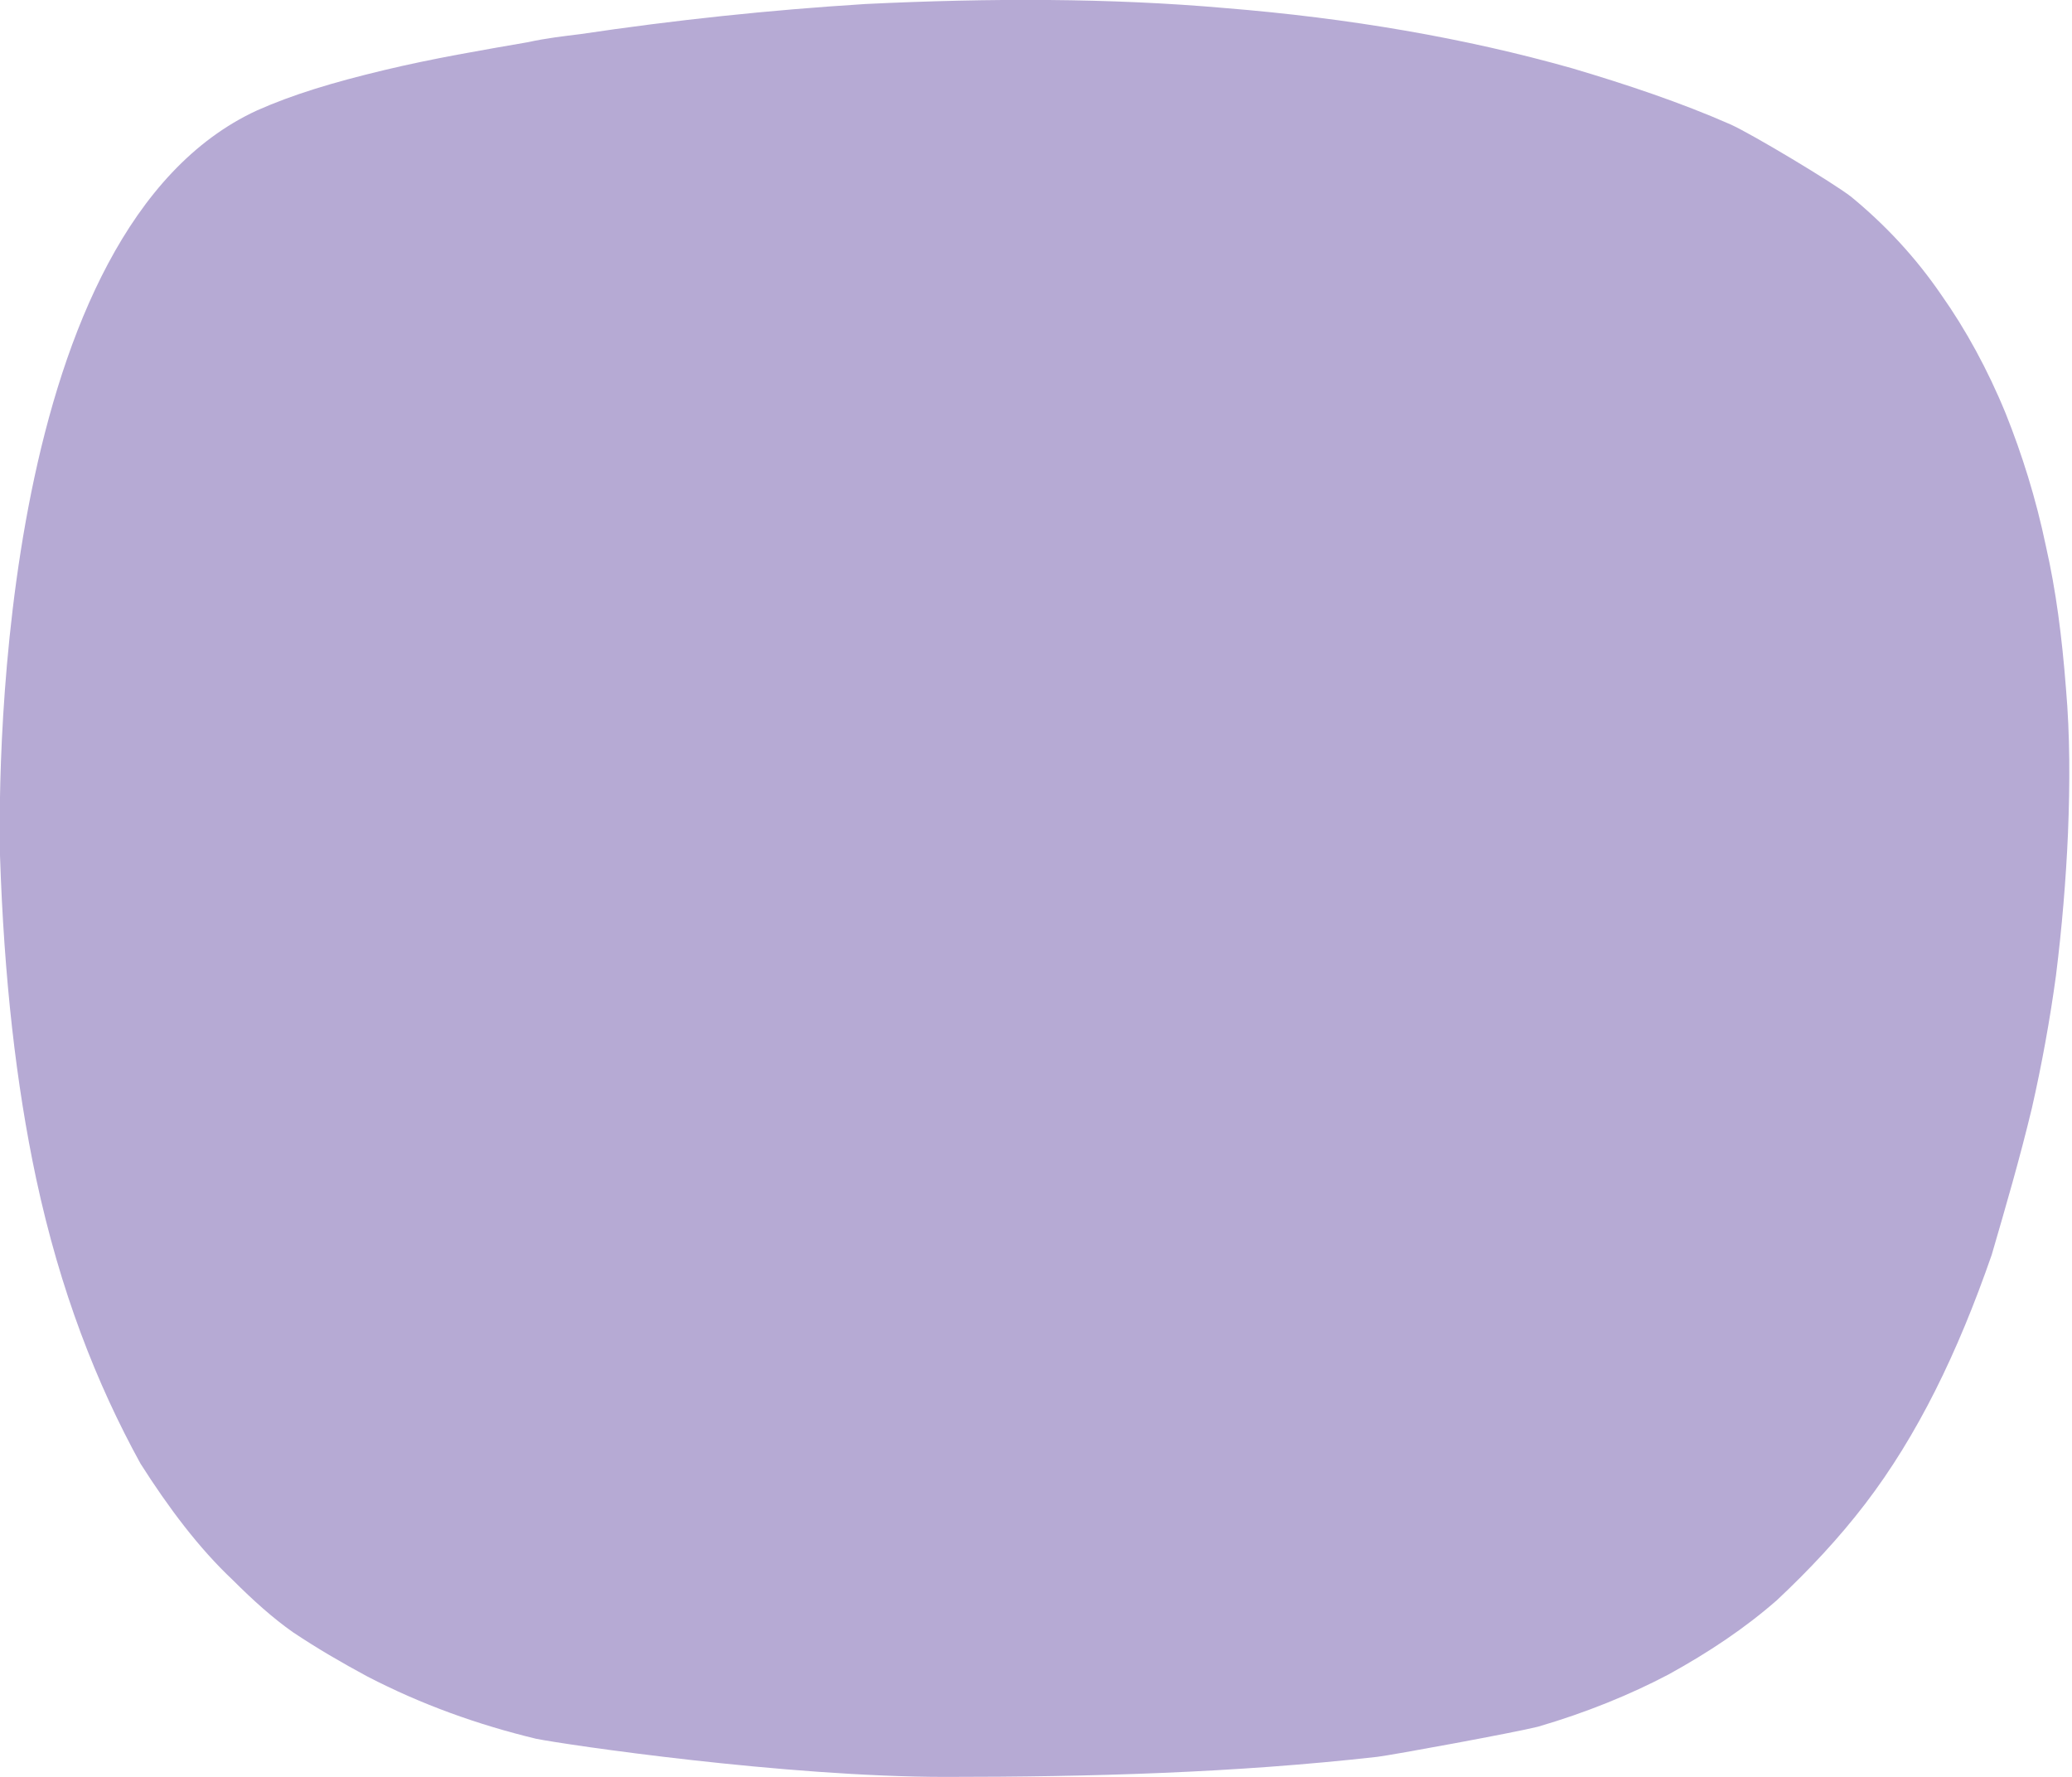
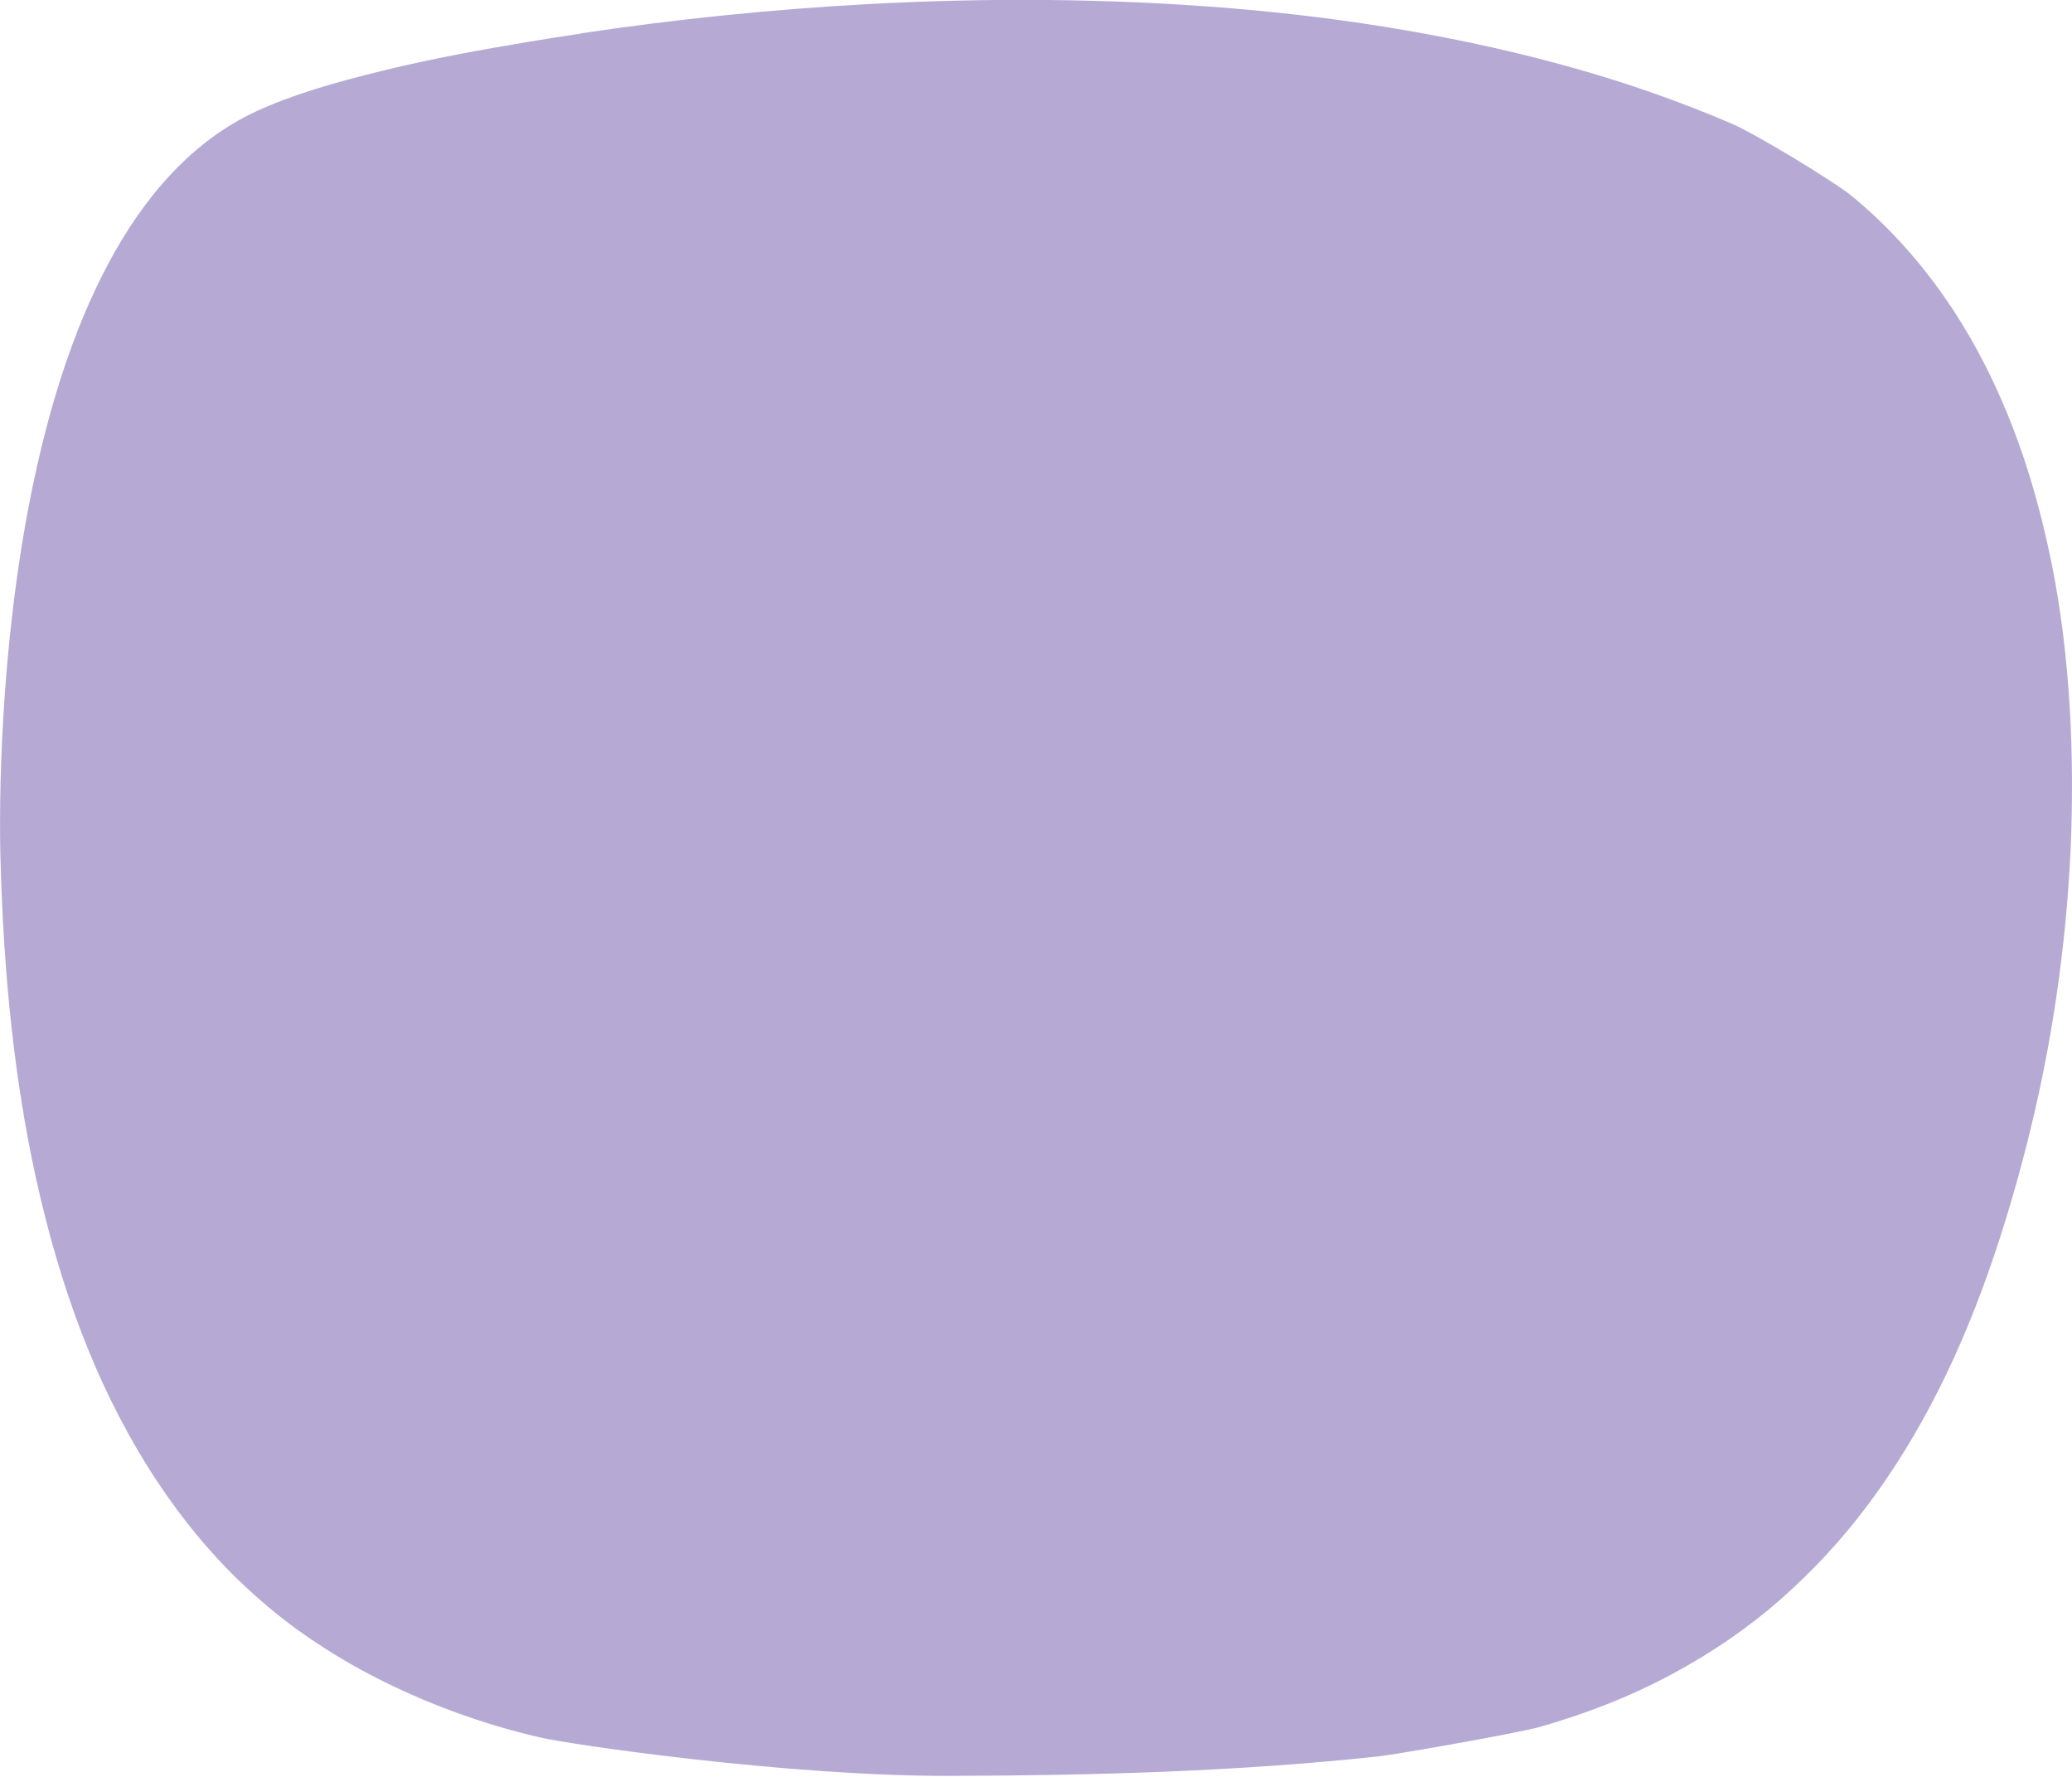
- <svg xmlns="http://www.w3.org/2000/svg" version="1.1" id="Capa_1" x="0px" y="0px" viewBox="0 0 103.2 88.5" style="enable-background:new 0 0 103.2 88.5;" xml:space="preserve">
-   <style type="text/css">
- 	.st0{fill:#B6AAD4;}
- </style>
-   <path class="st0" d="M28.9,1.7c4.7-0.7,9.4-1.2,14.2-1.5c6.2-0.3,12.2-0.3,17.9,0.2c6.2,0.5,12,1.5,17.3,3c2.7,0.8,5.4,1.7,7.9,2.8  c1.1,0.5,5.1,2.9,6,3.6c1.7,1.4,3.2,3,4.5,4.9c1.2,1.7,2.3,3.7,3.2,5.9c0.8,2,1.5,4.2,2,6.6c0.5,2.2,0.8,4.5,1,7.1  c0.2,2.3,0.2,4.7,0.1,7.2c-0.1,2.3-0.3,4.7-0.6,7.1c-0.3,2.2-0.7,4.4-1.2,6.6c-0.6,2.5-1.3,4.9-2,7.3c-1.7,4.9-3.7,9-6.3,12.4  c-1.3,1.7-2.8,3.3-4.4,4.8c-1.6,1.4-3.4,2.6-5.4,3.7c-1.9,1-4.1,1.9-6.5,2.6c-1.2,0.3-7.2,1.4-8,1.5c-7.1,0.8-14.3,1-21.5,1  c-8,0-18.9-1.6-20.4-1.9c-2.9-0.7-5.7-1.7-8.4-3.1c-1.3-0.7-2.5-1.4-3.7-2.2c-1-0.7-2-1.6-3-2.6c-1.7-1.6-3.2-3.6-4.6-5.8  C4.8,68.9,3,64.3,1.8,58.7c-1-4.7-1.6-10-1.8-16.1c-0.1-4.7,0-31.2,12.8-37.1c1.8-0.8,3.8-1.4,6.3-2c2.5-0.6,4.9-1,7.2-1.4  C27.2,1.9,28.1,1.8,28.9,1.7" />
+ <svg xmlns="http://www.w3.org/2000/svg" id="Capa_1" data-name="Capa 1" viewBox="0 0 103.19 88.46">
+   <defs>
+     <style>
+       .cls-1 {
+         fill: #b6aad4;
+       }
+     </style>
+   </defs>
+   <path class="cls-1" d="M28.94,1.66c4.67-.7,9.44-1.19,14.19-1.45,6.15-.34,12.18-.28,17.92,.18,6.21,.5,12.03,1.51,17.3,2.99,2.74,.77,5.41,1.71,7.92,2.79,1.12,.48,5.09,2.87,6,3.63,1.66,1.37,3.18,3.02,4.51,4.91,1.22,1.73,2.3,3.72,3.2,5.92,.83,2.02,1.49,4.19,2.03,6.64,.49,2.22,.82,4.55,1.01,7.11,.17,2.27,.21,4.69,.13,7.2-.08,2.29-.28,4.66-.6,7.07-.29,2.19-.69,4.41-1.19,6.59-.57,2.5-1.26,4.94-2.04,7.26-1.66,4.93-3.72,9-6.3,12.45-1.29,1.73-2.78,3.33-4.4,4.75-1.59,1.39-3.4,2.63-5.4,3.7-1.94,1.04-4.06,1.89-6.49,2.59-1.16,.33-7.21,1.38-8,1.47-7.09,.77-14.31,.96-21.46,.98-8.03,.02-18.89-1.56-20.4-1.92-2.93-.68-5.74-1.72-8.36-3.08-1.27-.66-2.5-1.42-3.66-2.25-1.01-.73-2-1.56-3.03-2.55-1.67-1.63-3.21-3.57-4.57-5.77-2.43-3.93-4.22-8.58-5.46-14.2C.75,53.93,.17,48.67,.02,42.6c-.12-4.73,0-31.17,12.75-37.06,1.76-.81,3.79-1.41,6.33-2.03,2.45-.6,4.9-1.04,7.18-1.42,.89-.15,1.78-.29,2.67-.42" />
</svg>
